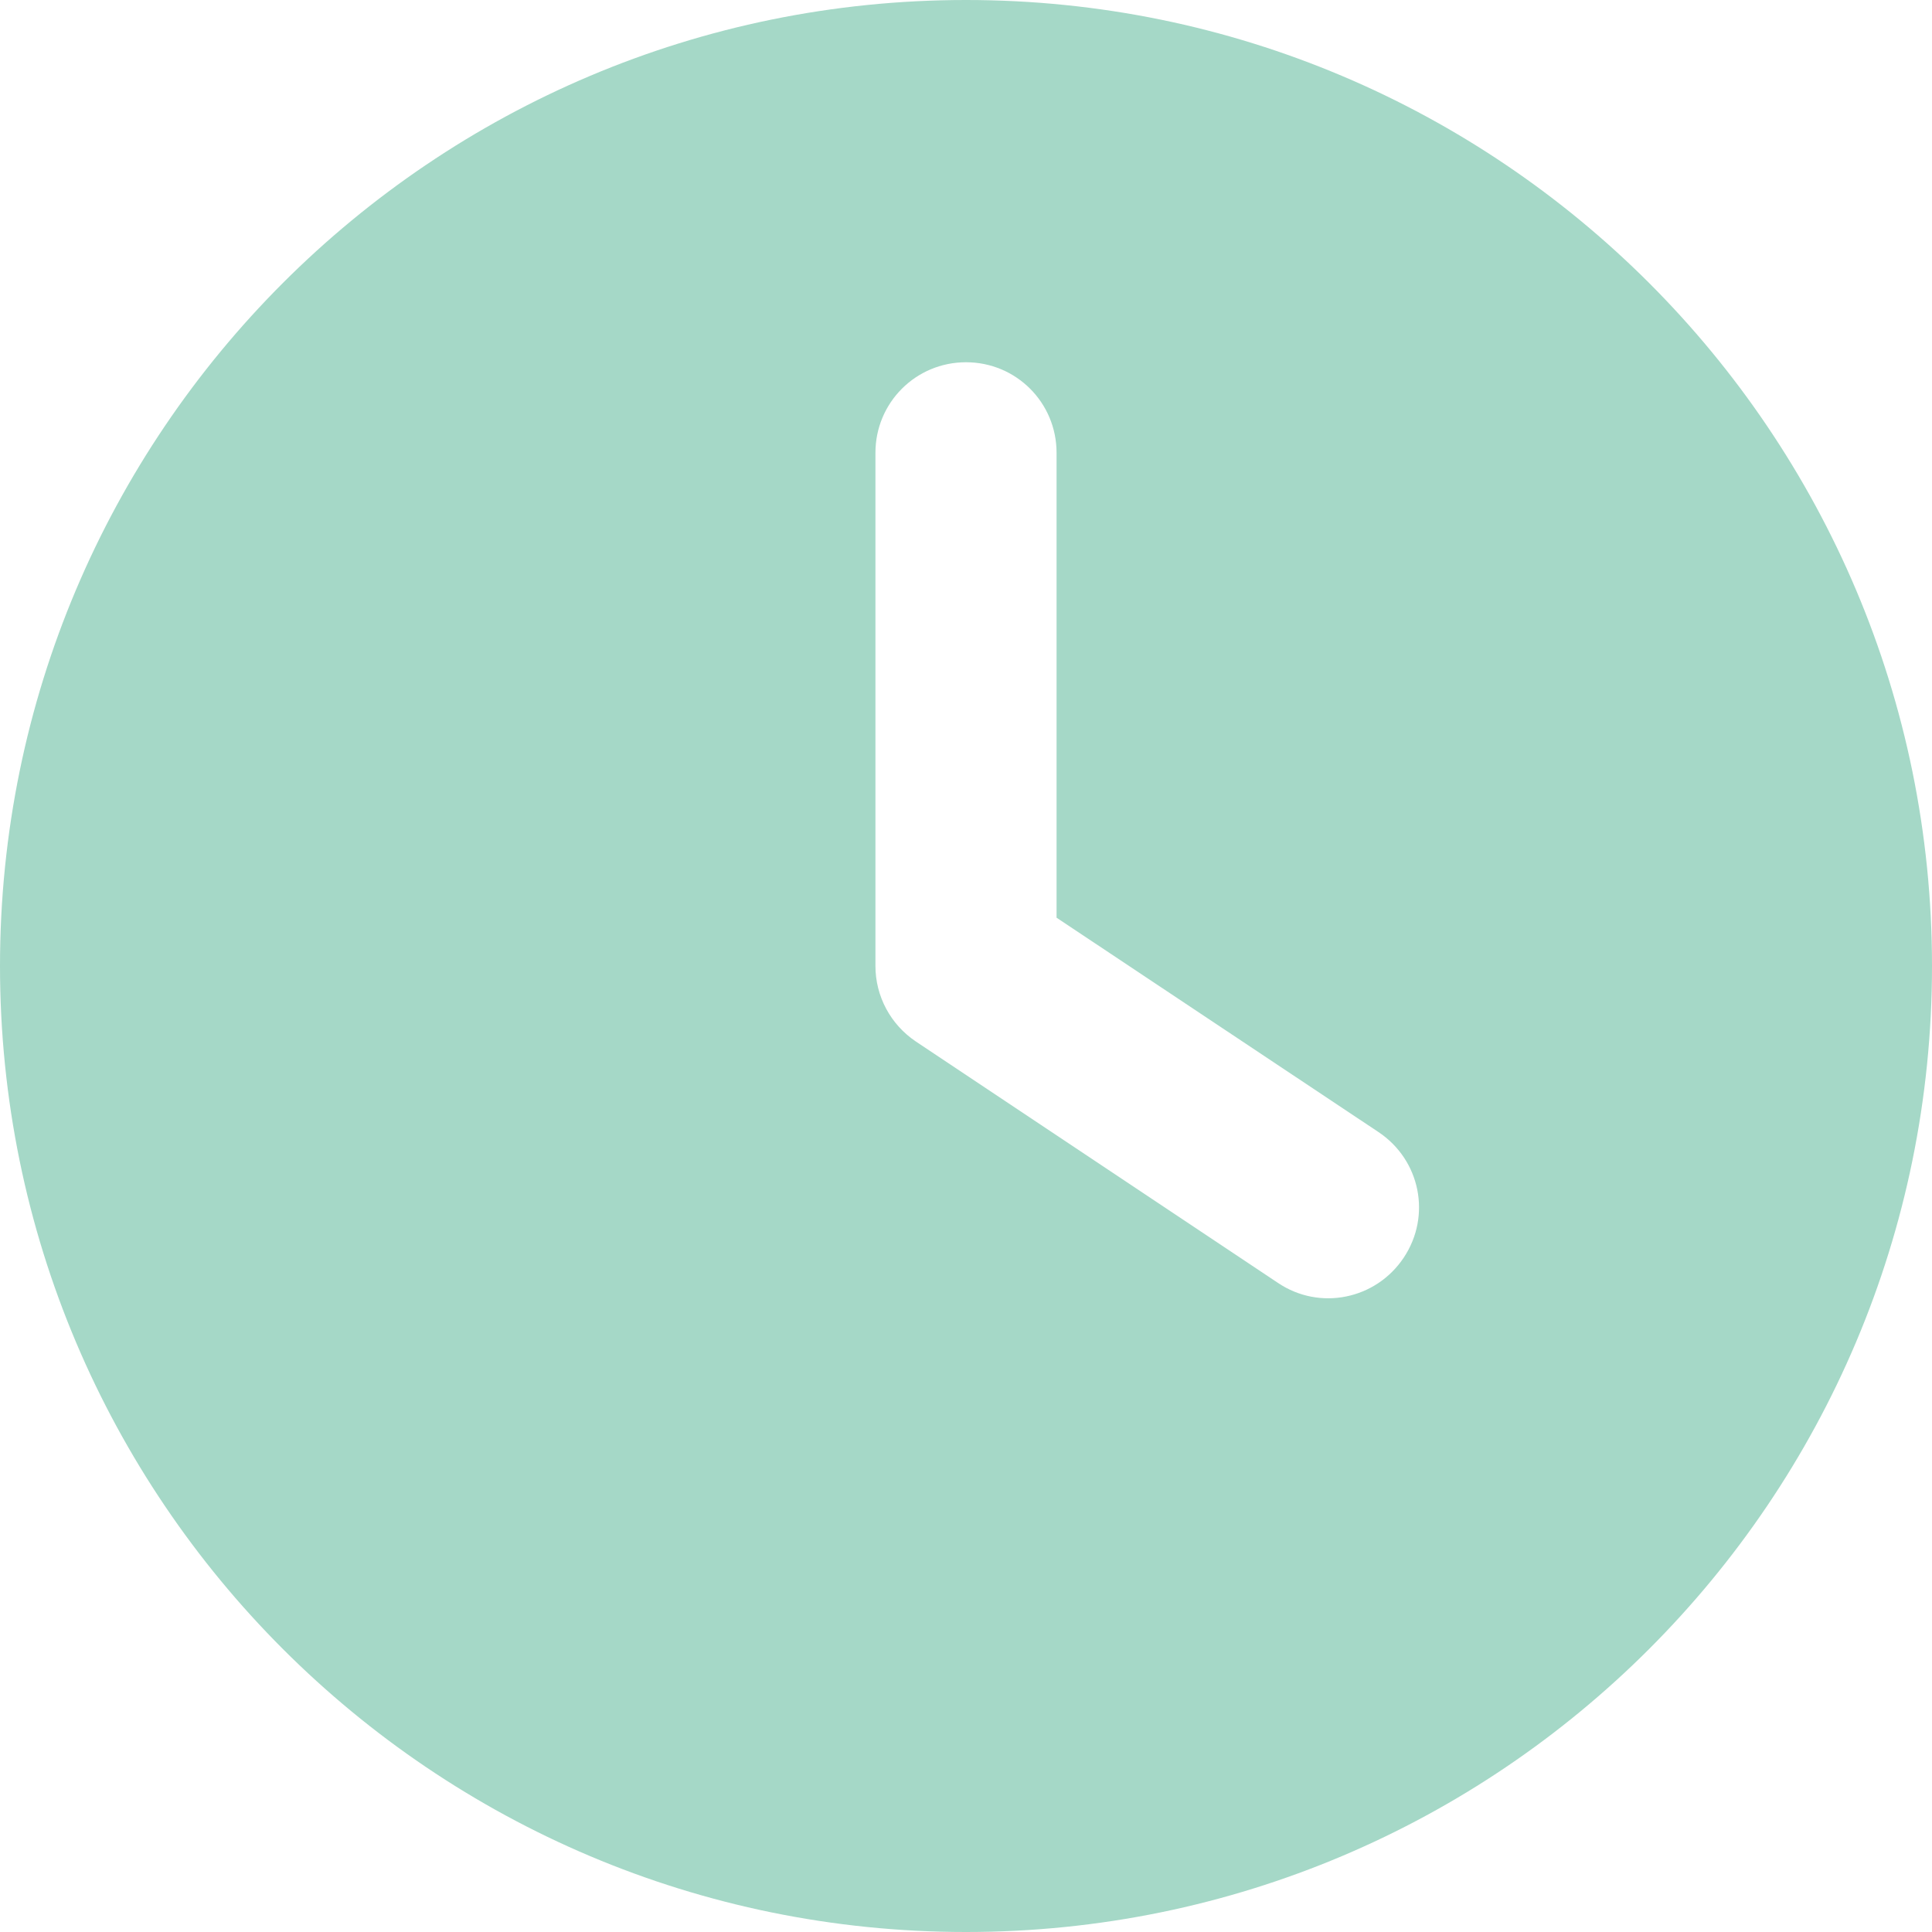
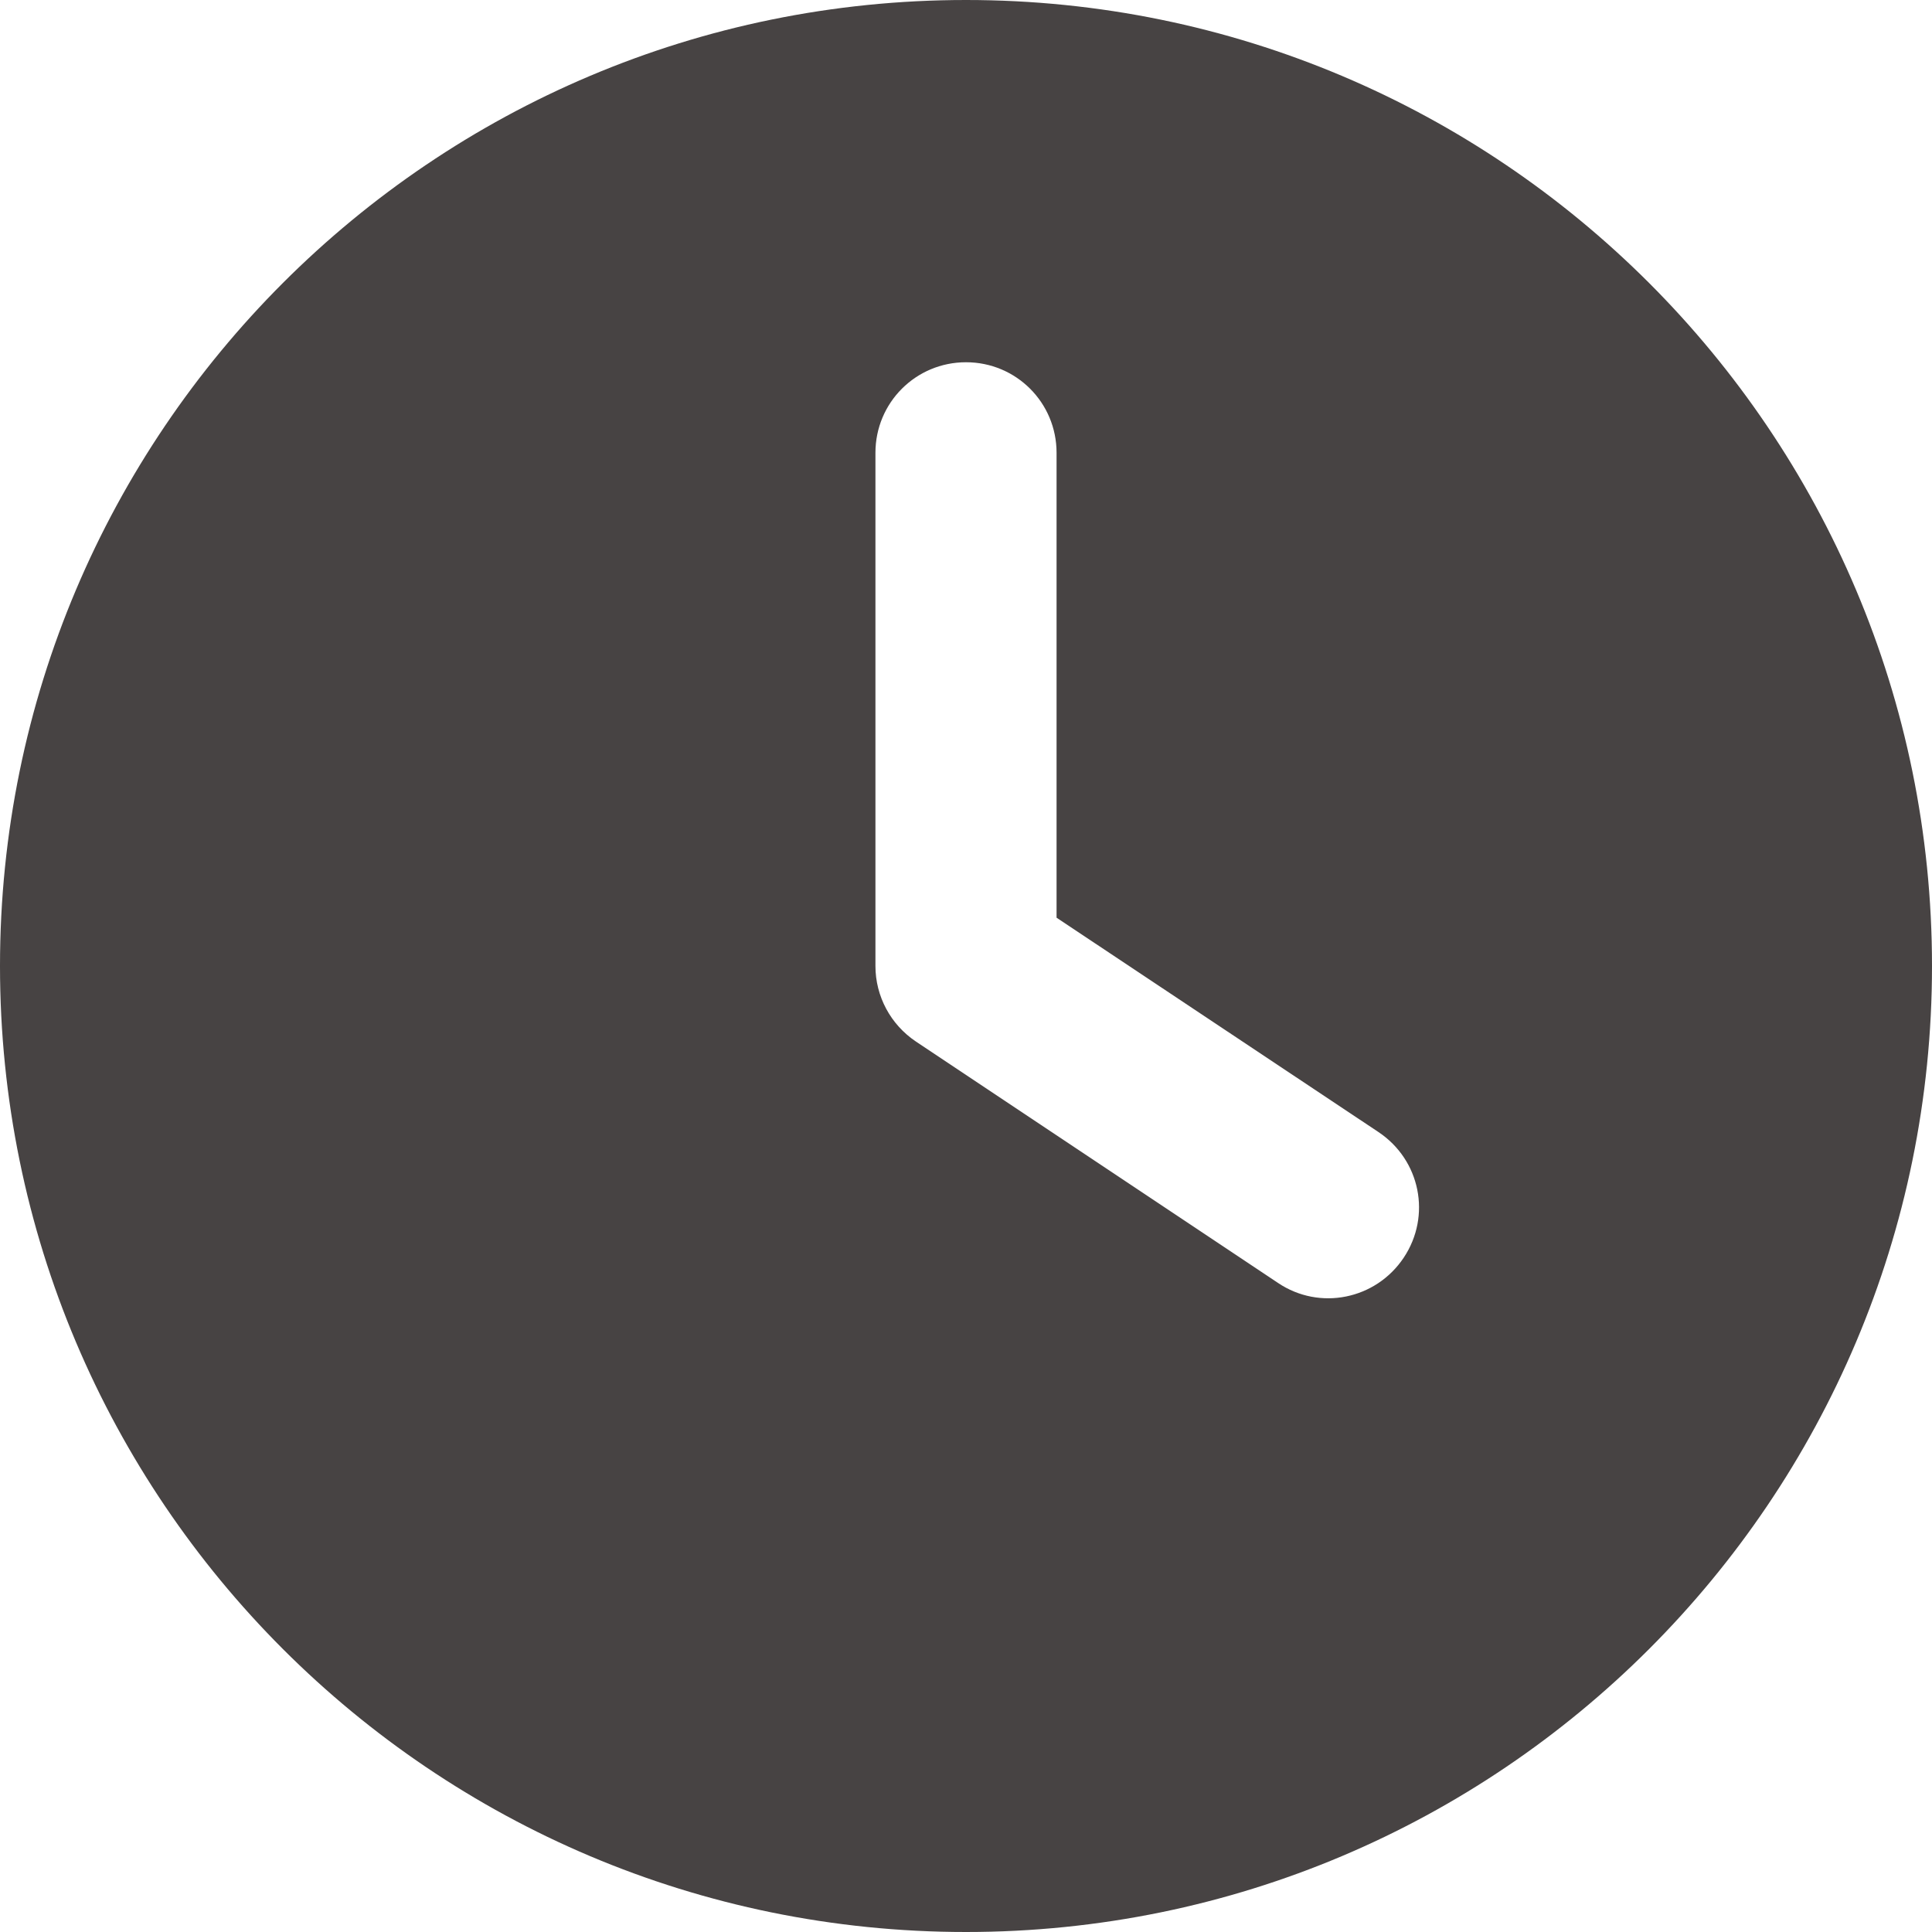
- <svg xmlns="http://www.w3.org/2000/svg" viewBox="0 0 512 512" fill="#A5D8C7">
+ <svg xmlns="http://www.w3.org/2000/svg" viewBox="0 0 512 512" fill="#474343">
  <path d="M256 0a256 256 0 1 1 0 512A256 256 0 1 1 256 0zM232 120V256c0 8 4 15.5 10.7 20l96 64c11 7.4 25.9 4.4 33.3-6.7s4.4-25.9-6.7-33.3L280 243.2V120c0-13.3-10.7-24-24-24s-24 10.7-24 24z" />
</svg>
